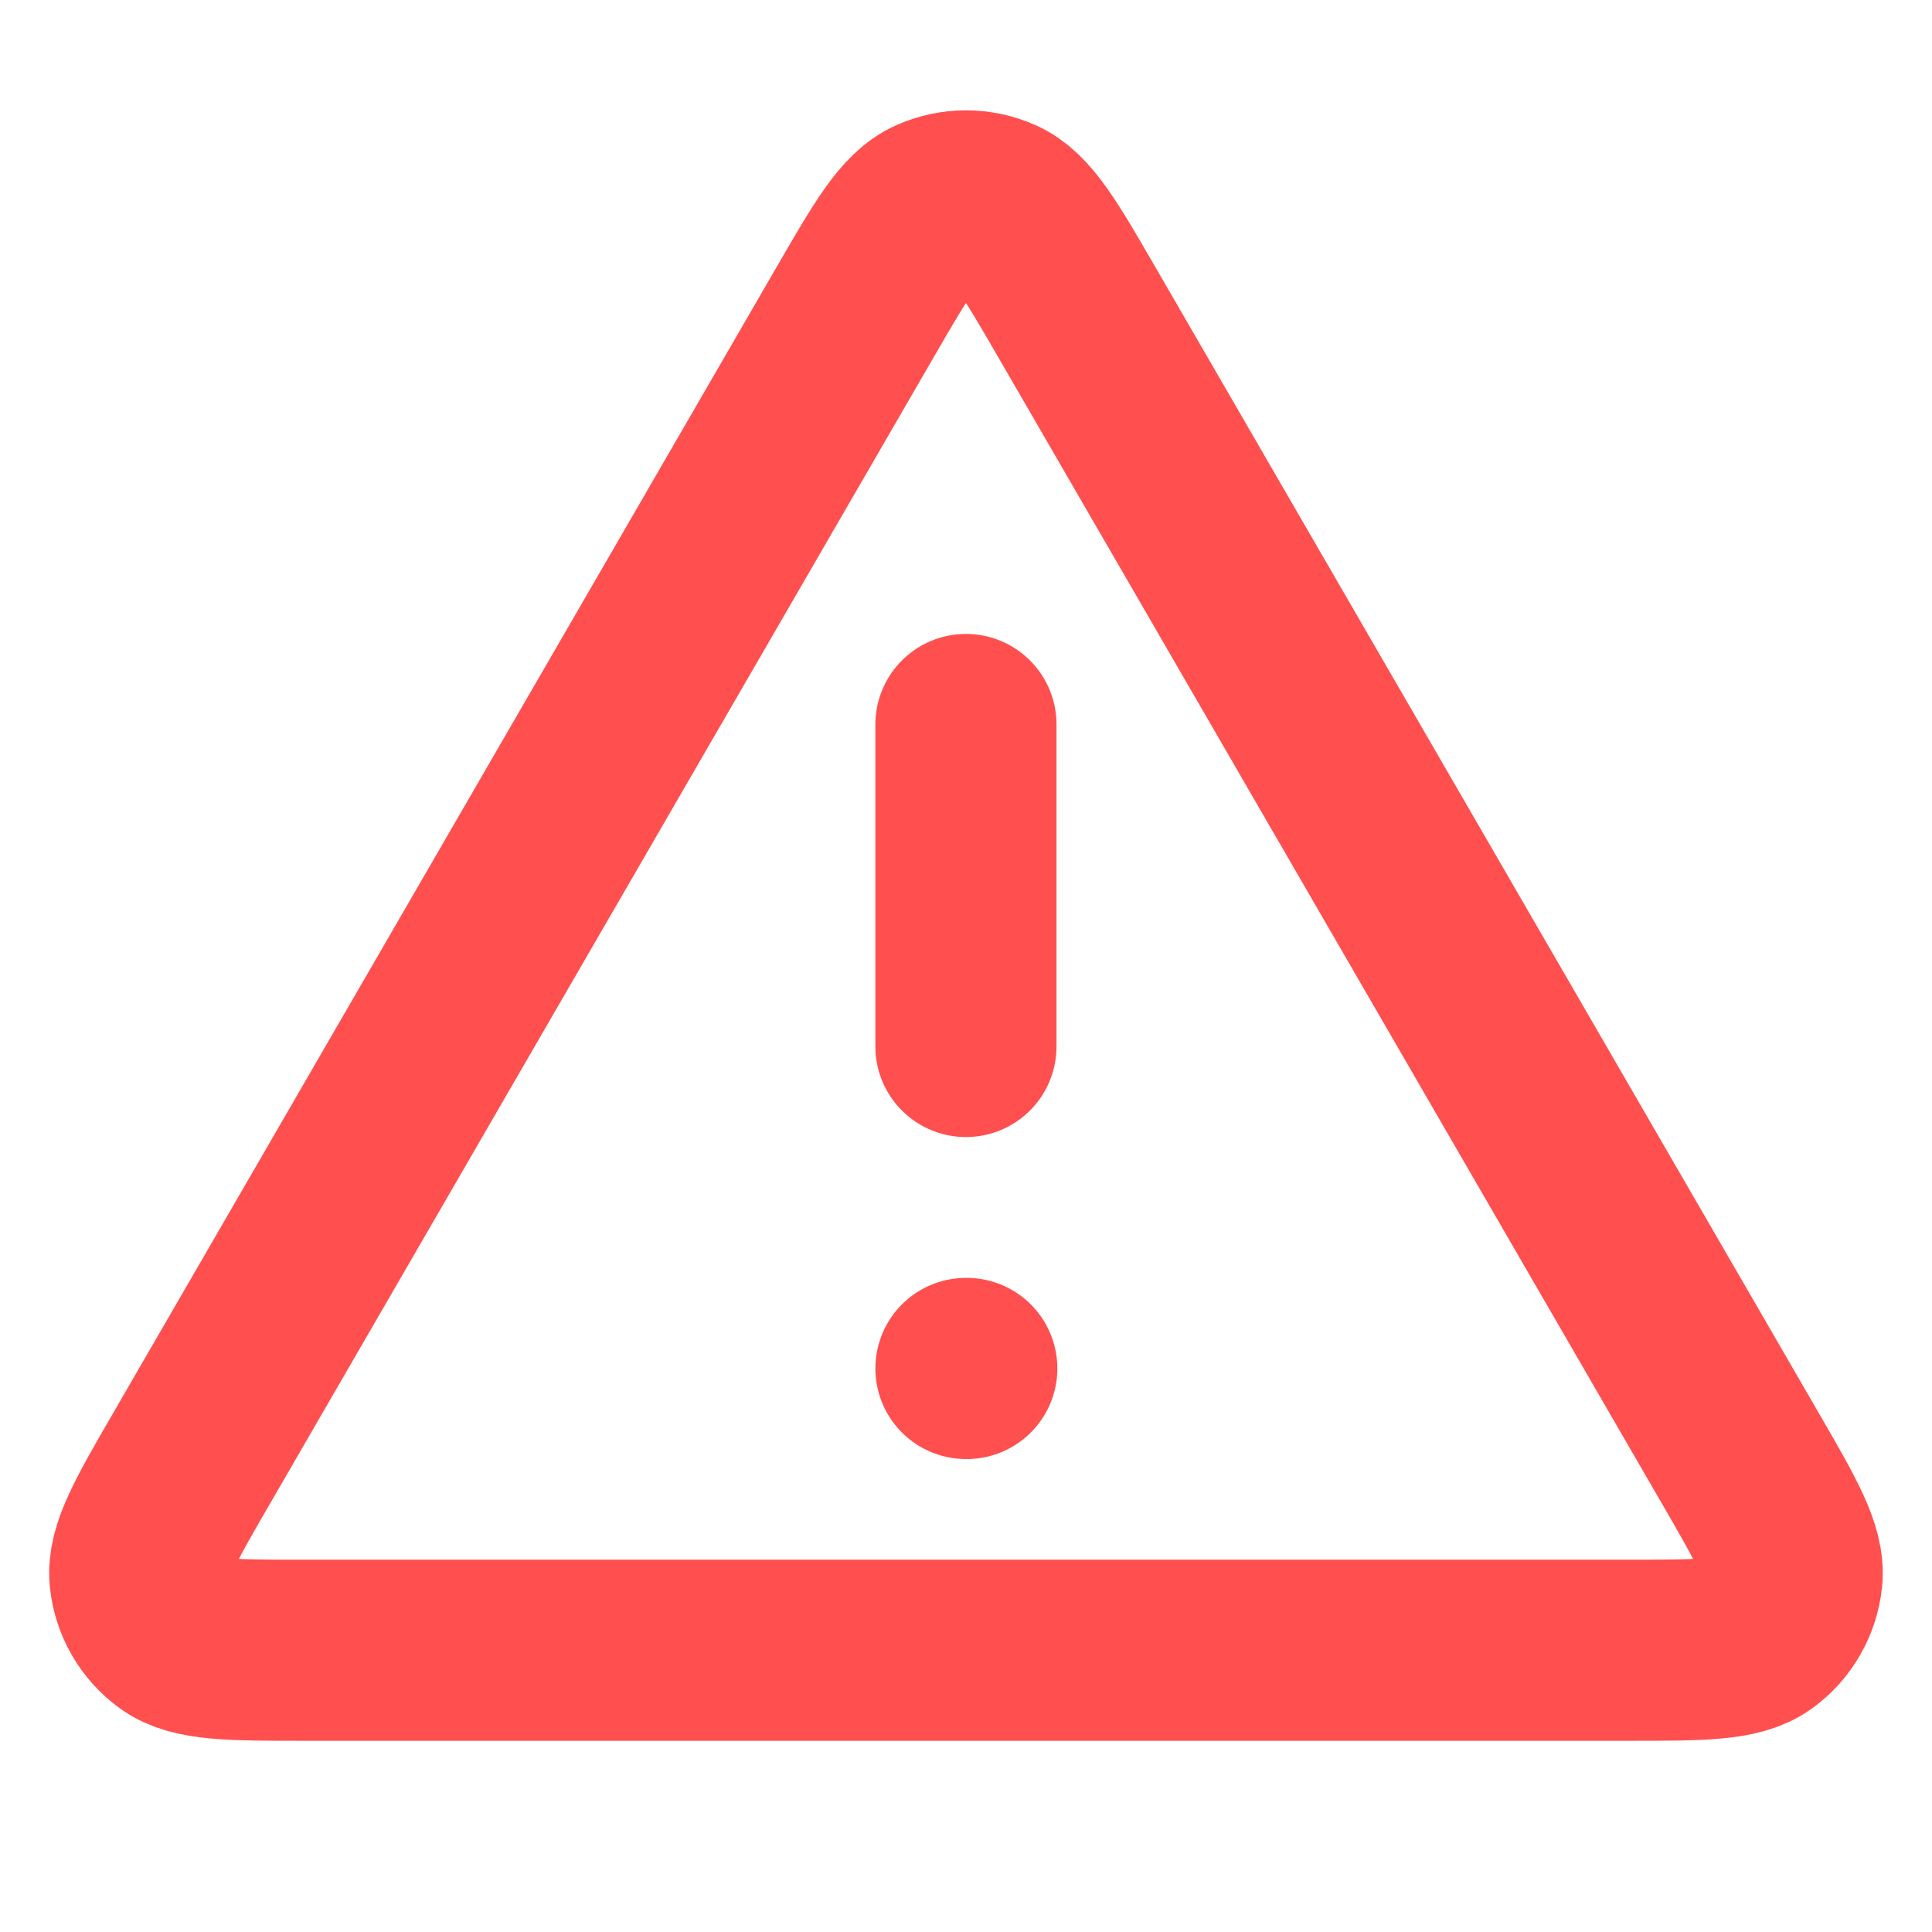
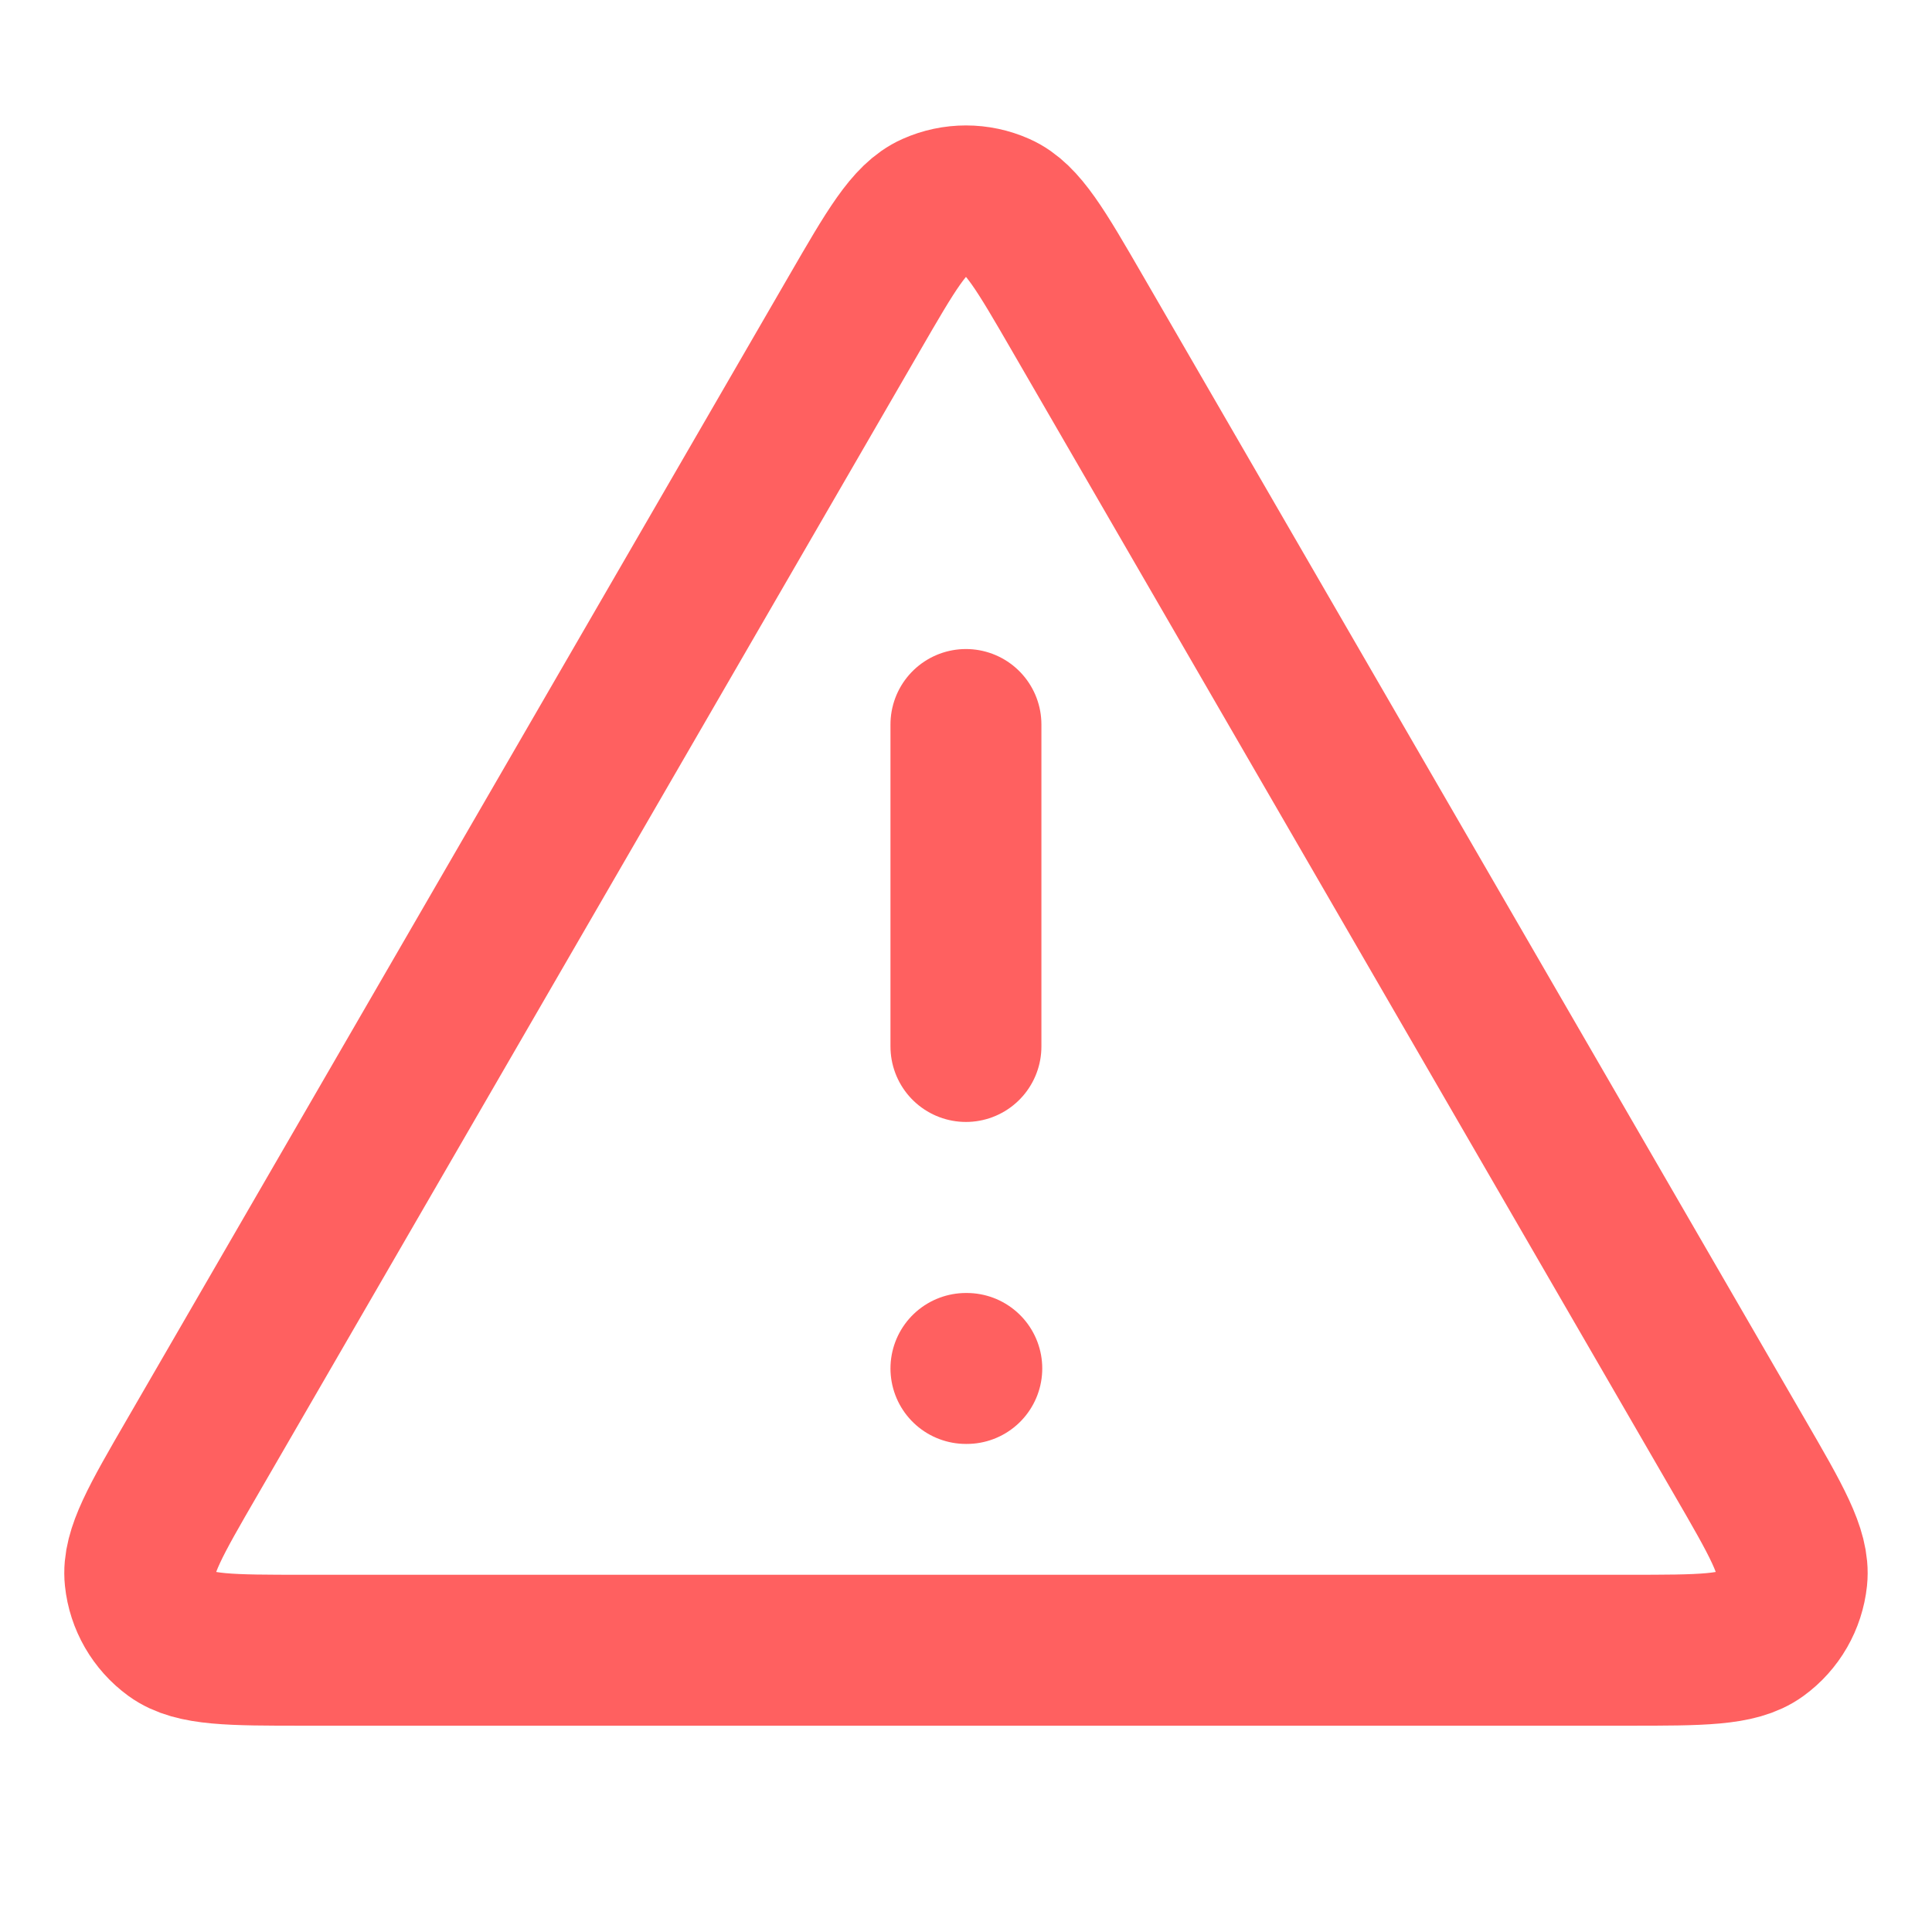
<svg xmlns="http://www.w3.org/2000/svg" width="32" height="32" viewBox="0 0 32 32" fill="none">
-   <path d="M15.999 12V17.333M15.999 22.666H16.013M14.153 5.189L3.187 24.131C2.578 25.182 2.274 25.707 2.319 26.138C2.358 26.514 2.556 26.856 2.861 27.078C3.212 27.333 3.819 27.333 5.033 27.333H26.966C28.18 27.333 28.787 27.333 29.138 27.078C29.444 26.856 29.64 26.514 29.68 26.138C29.725 25.707 29.421 25.182 28.812 24.131L17.846 5.189C17.24 4.142 16.937 3.618 16.541 3.443C16.196 3.289 15.803 3.289 15.458 3.443C15.062 3.618 14.759 4.142 14.153 5.189Z" stroke="#FF4F4E" stroke-width="3" stroke-linecap="round" stroke-linejoin="round" />
+   <path d="M15.999 12V17.333M15.999 22.666H16.013M14.153 5.189L3.187 24.131C2.578 25.182 2.274 25.707 2.319 26.138C2.358 26.514 2.556 26.856 2.861 27.078C3.212 27.333 3.819 27.333 5.033 27.333H26.966C28.18 27.333 28.787 27.333 29.138 27.078C29.444 26.856 29.64 26.514 29.68 26.138C29.725 25.707 29.421 25.182 28.812 24.131L17.846 5.189C17.24 4.142 16.937 3.618 16.541 3.443C16.196 3.289 15.803 3.289 15.458 3.443C15.062 3.618 14.759 4.142 14.153 5.189Z" stroke="#ff6060" stroke-width="2.5" stroke-linecap="round" stroke-linejoin="round" />
</svg>
